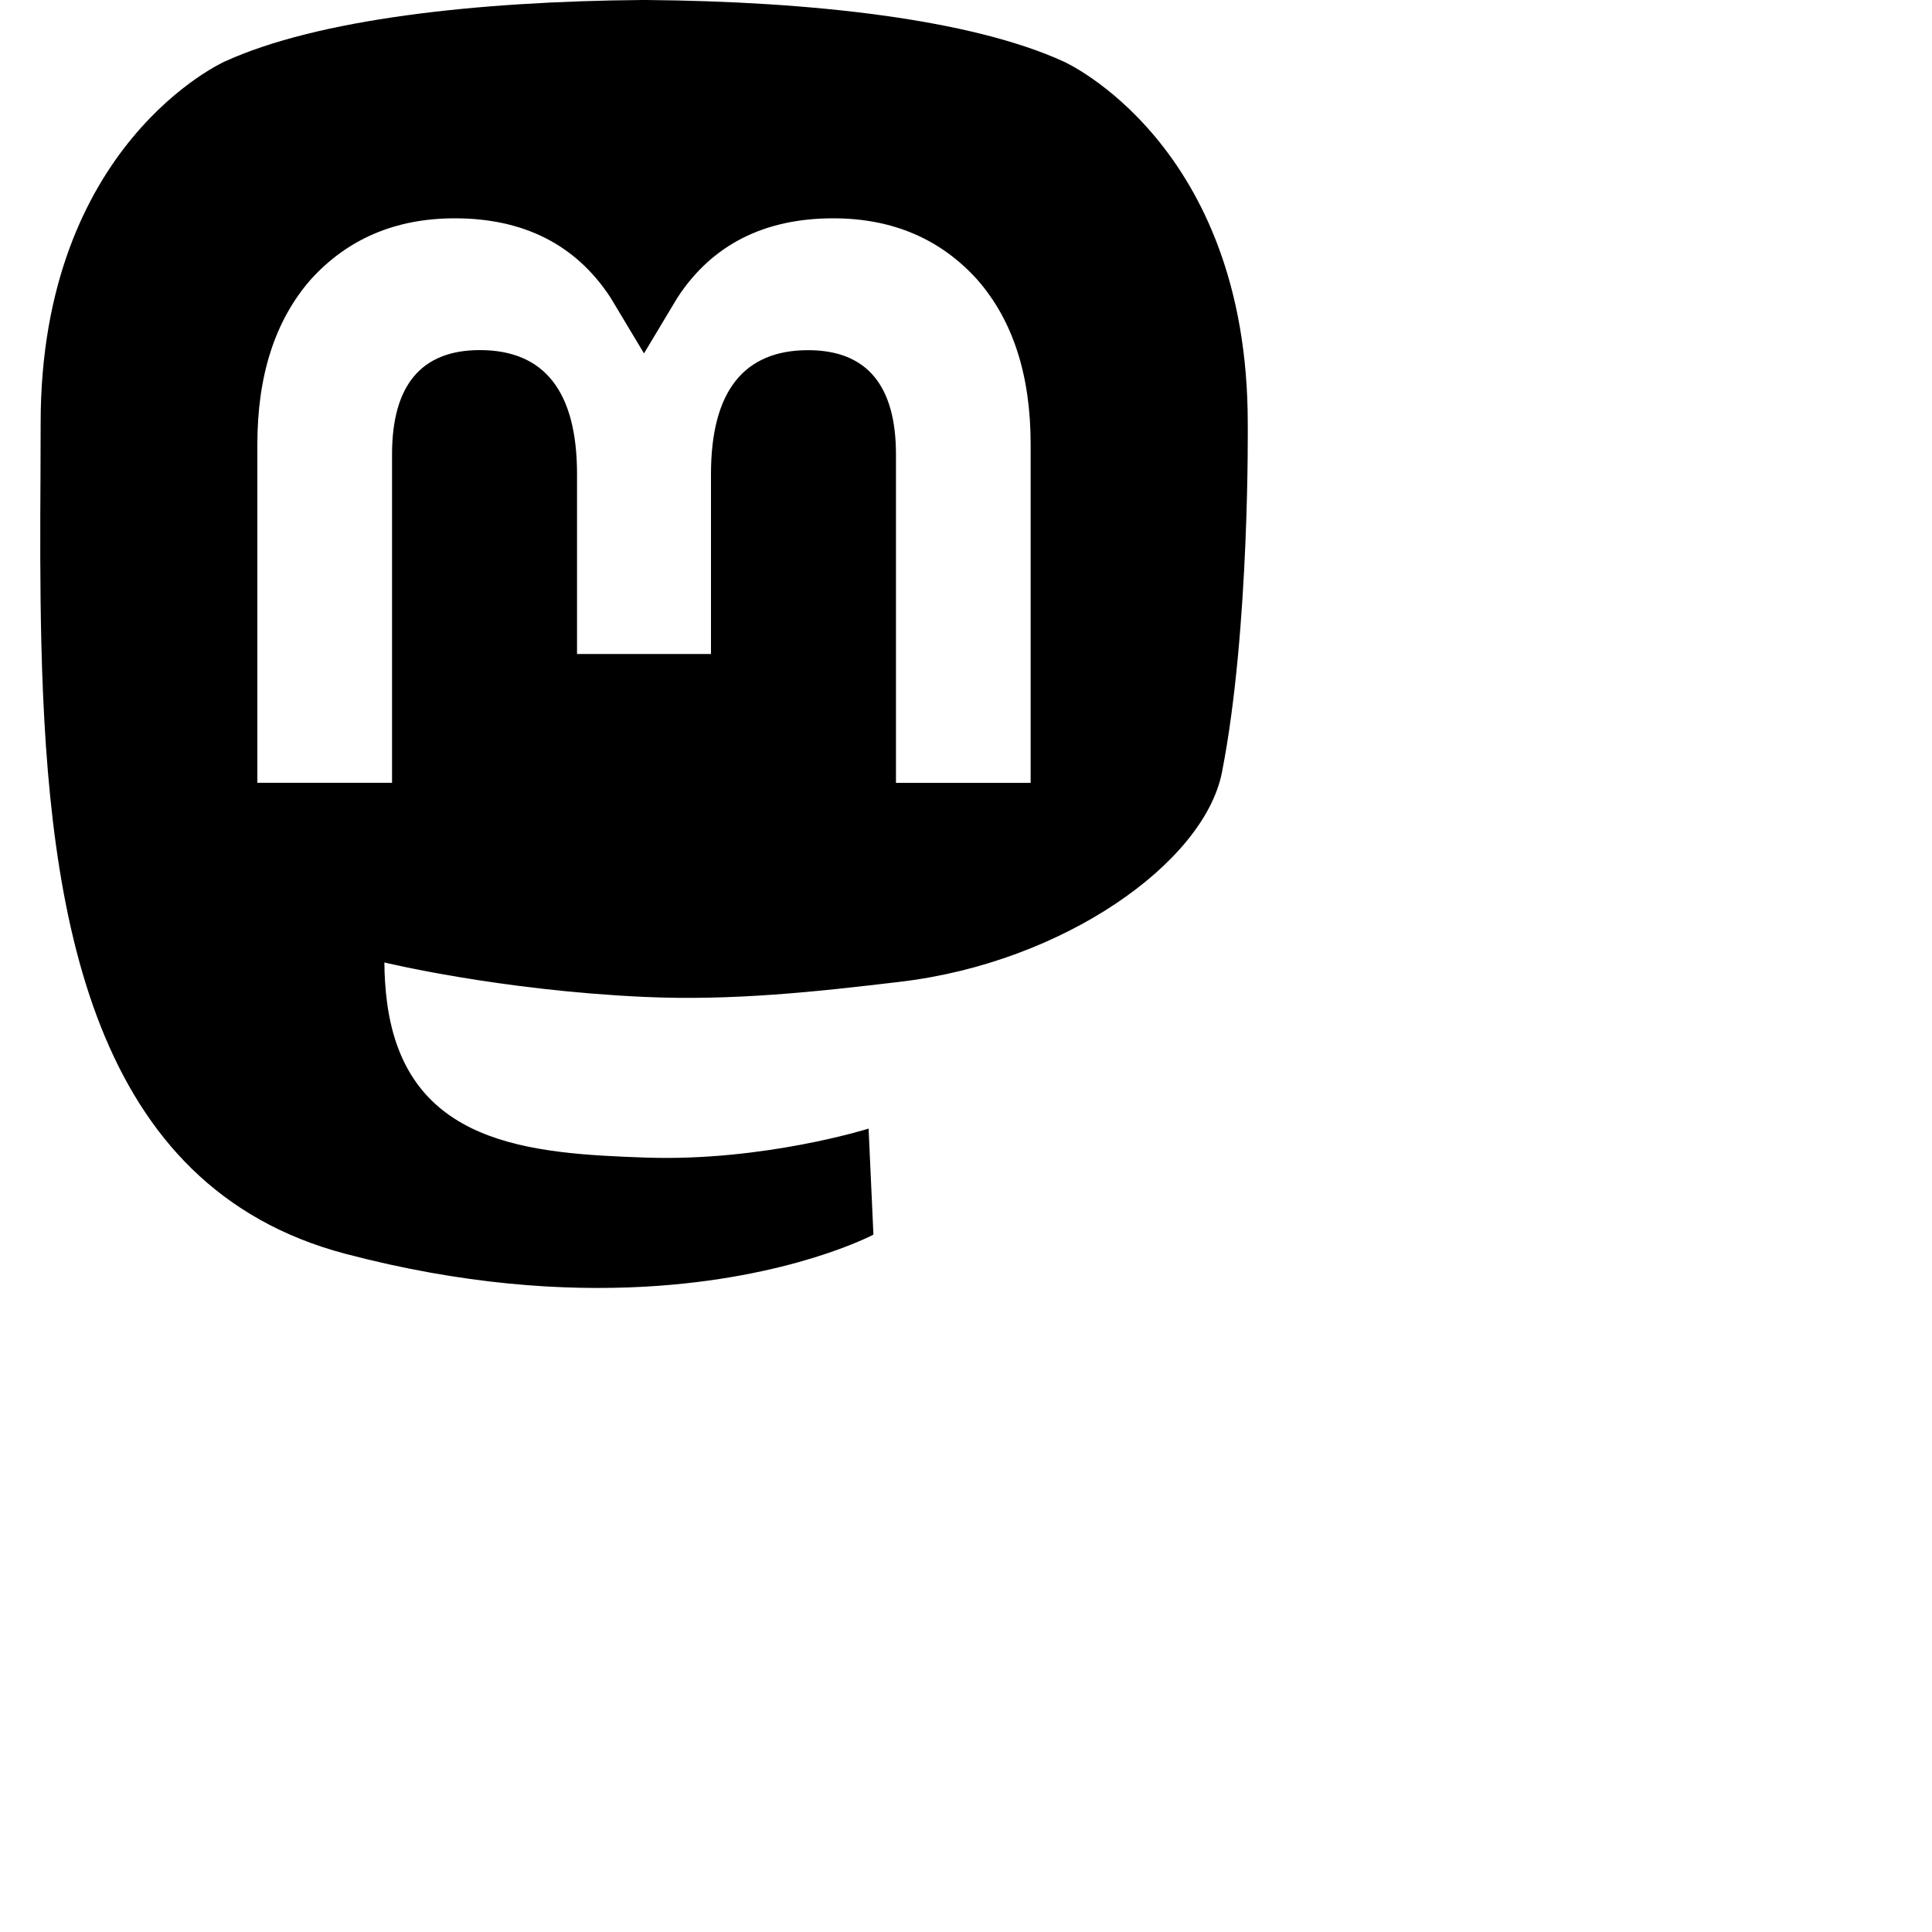
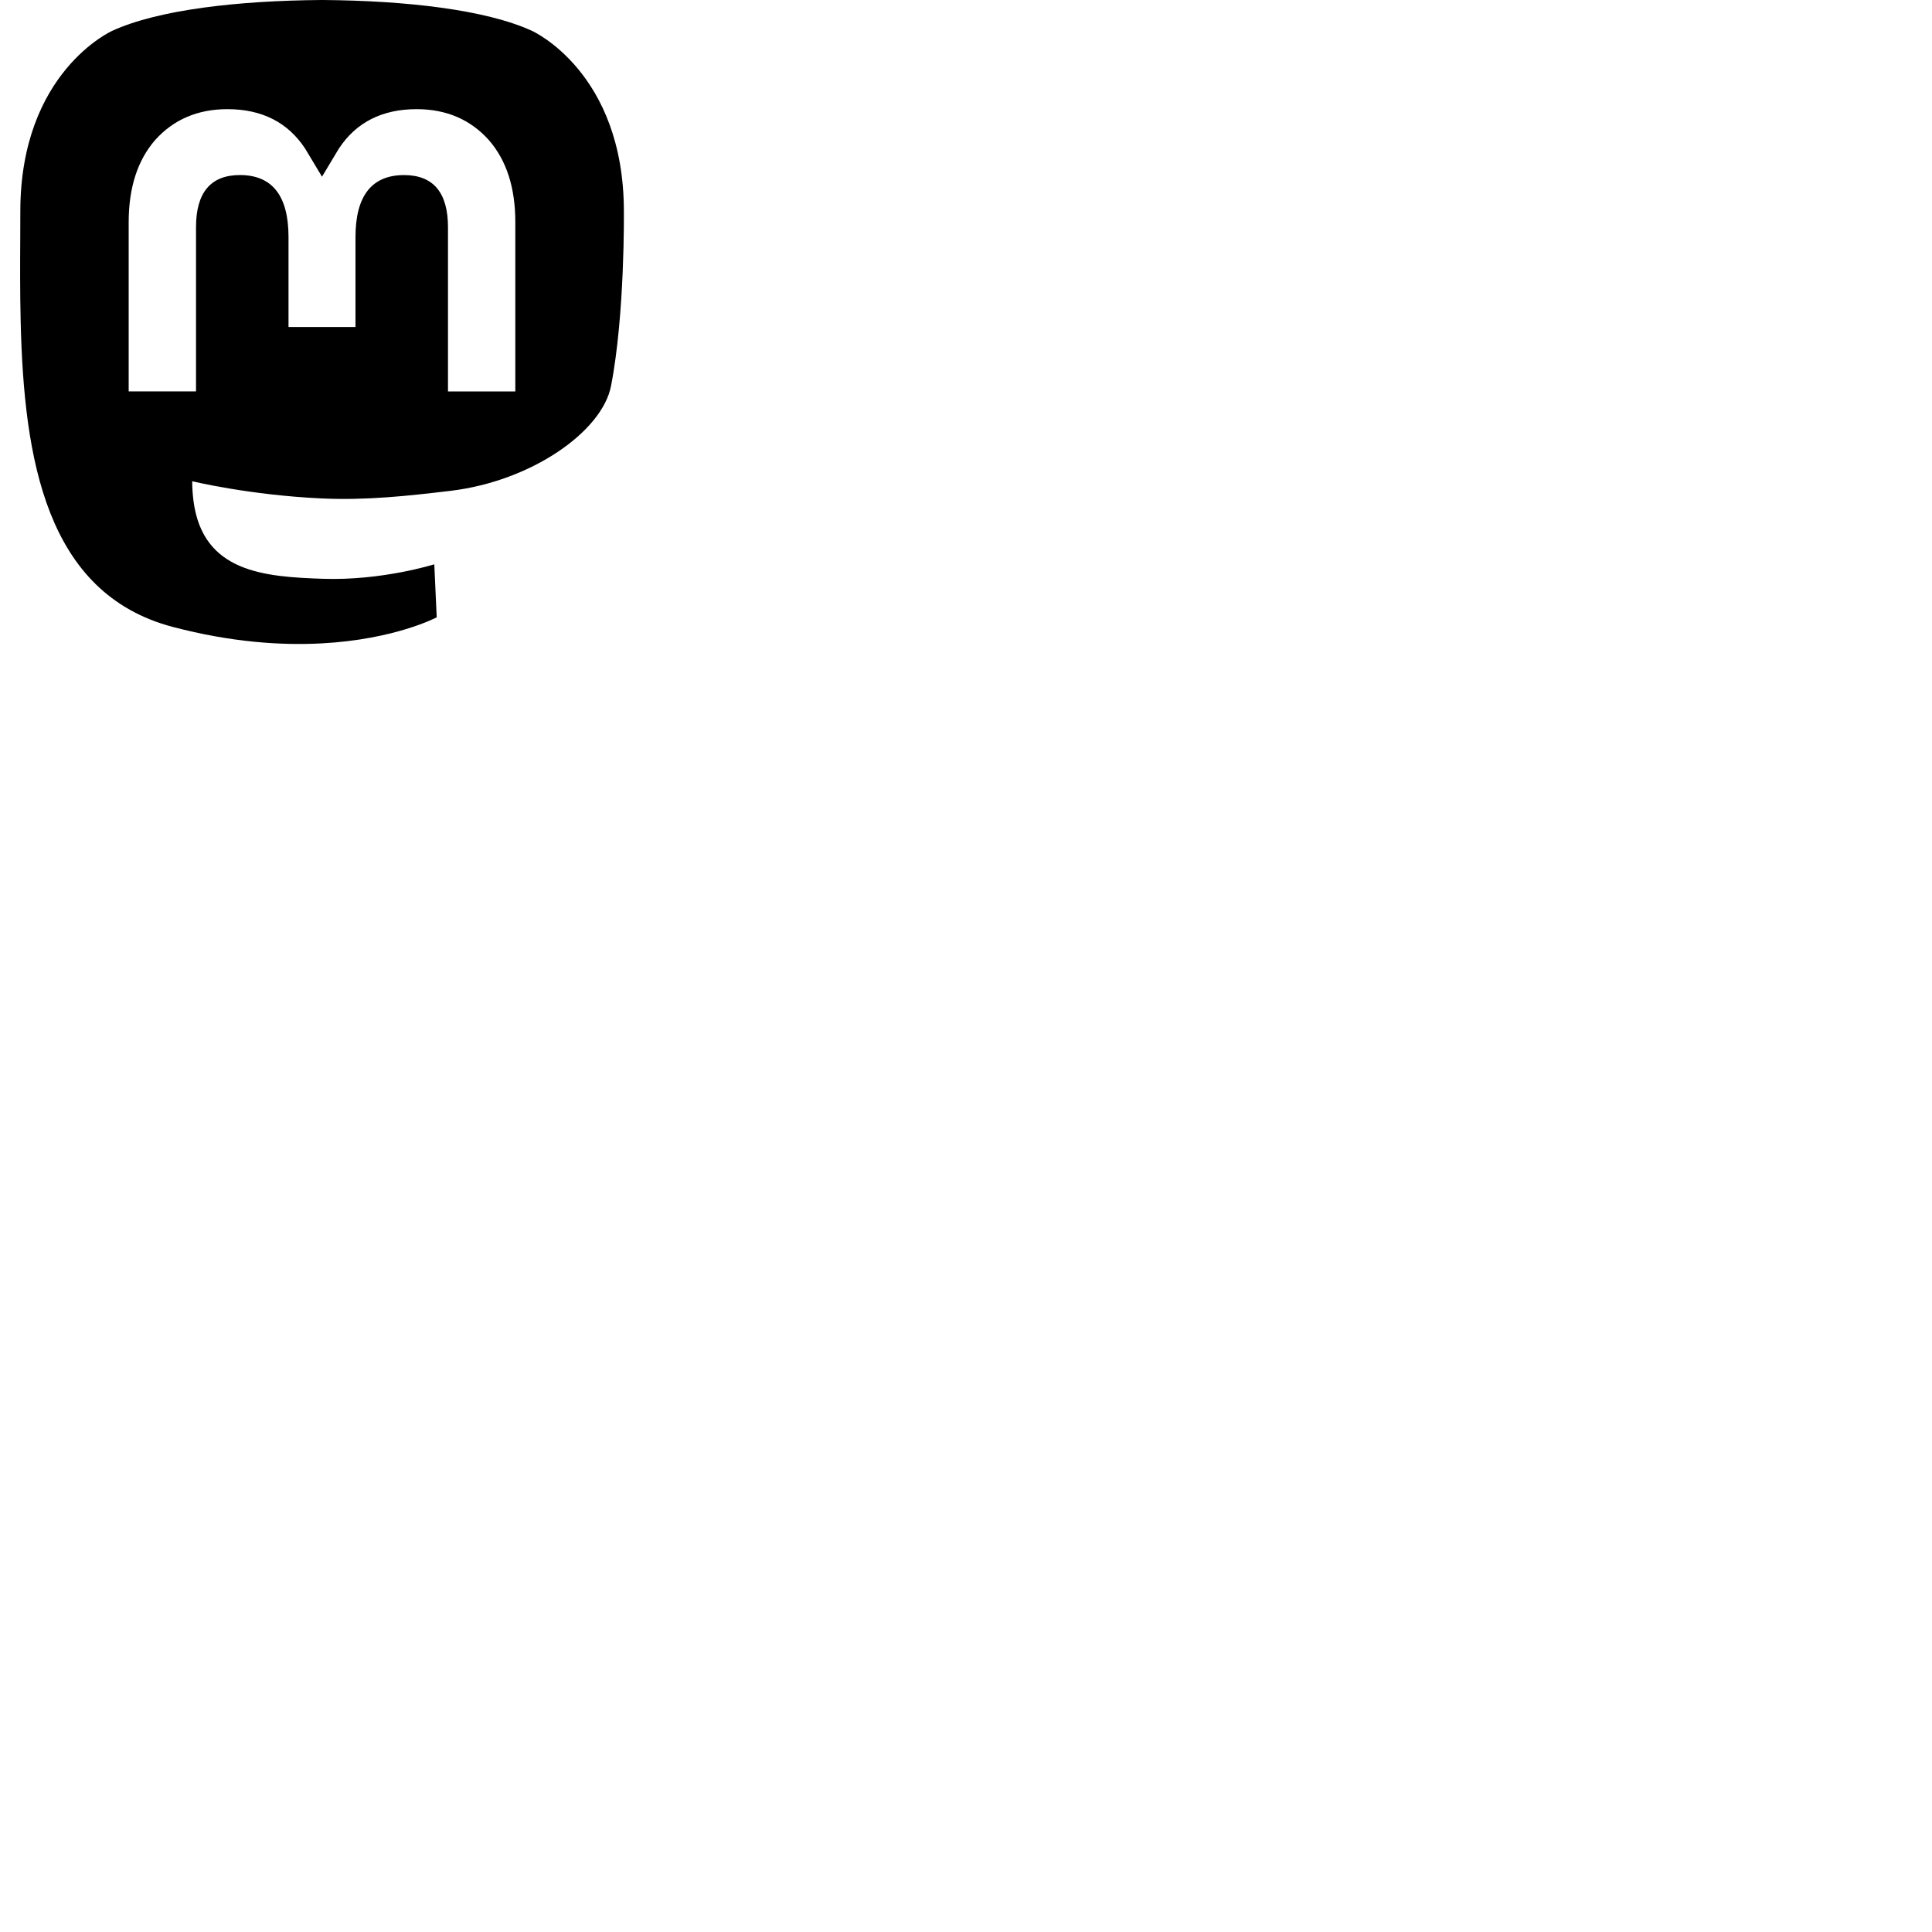
- <svg xmlns="http://www.w3.org/2000/svg" width="24" height="24" fill="currentColor" class="bi bi-mastodon" viewBox="0 0 24 24">
+ <svg xmlns="http://www.w3.org/2000/svg" width="48" height="48" fill="currentColor" class="bi bi-mastodon" viewBox="0 0 48 48">
  <path d="M11.19 12.195c2.016-.24 3.77-1.475 3.99-2.603.348-1.778.32-4.339.32-4.339 0-3.47-2.286-4.488-2.286-4.488C12.062.238 10.083.017 8.027 0h-.05C5.92.017 3.942.238 2.79.765c0 0-2.285 1.017-2.285 4.488l-.002.662c-.004.64-.007 1.35.011 2.091.083 3.394.626 6.74 3.78 7.57 1.454.383 2.703.463 3.709.408 1.823-.1 2.847-.647 2.847-.647l-.06-1.317s-1.303.41-2.767.36c-1.45-.05-2.98-.156-3.215-1.928a4 4 0 0 1-.033-.496s1.424.346 3.228.428c1.103.05 2.137-.064 3.188-.189zm1.613-2.47H11.13v-4.08c0-.859-.364-1.295-1.091-1.295-.804 0-1.207.517-1.207 1.541v2.233H7.168V5.89c0-1.024-.403-1.541-1.207-1.541-.727 0-1.091.436-1.091 1.296v4.079H3.197V5.522q0-1.288.66-2.046c.456-.505 1.052-.764 1.793-.764.856 0 1.504.328 1.933.983L8 4.39l.417-.695c.429-.655 1.077-.983 1.934-.983.74 0 1.336.259 1.791.764q.662.757.661 2.046z" />
</svg>
